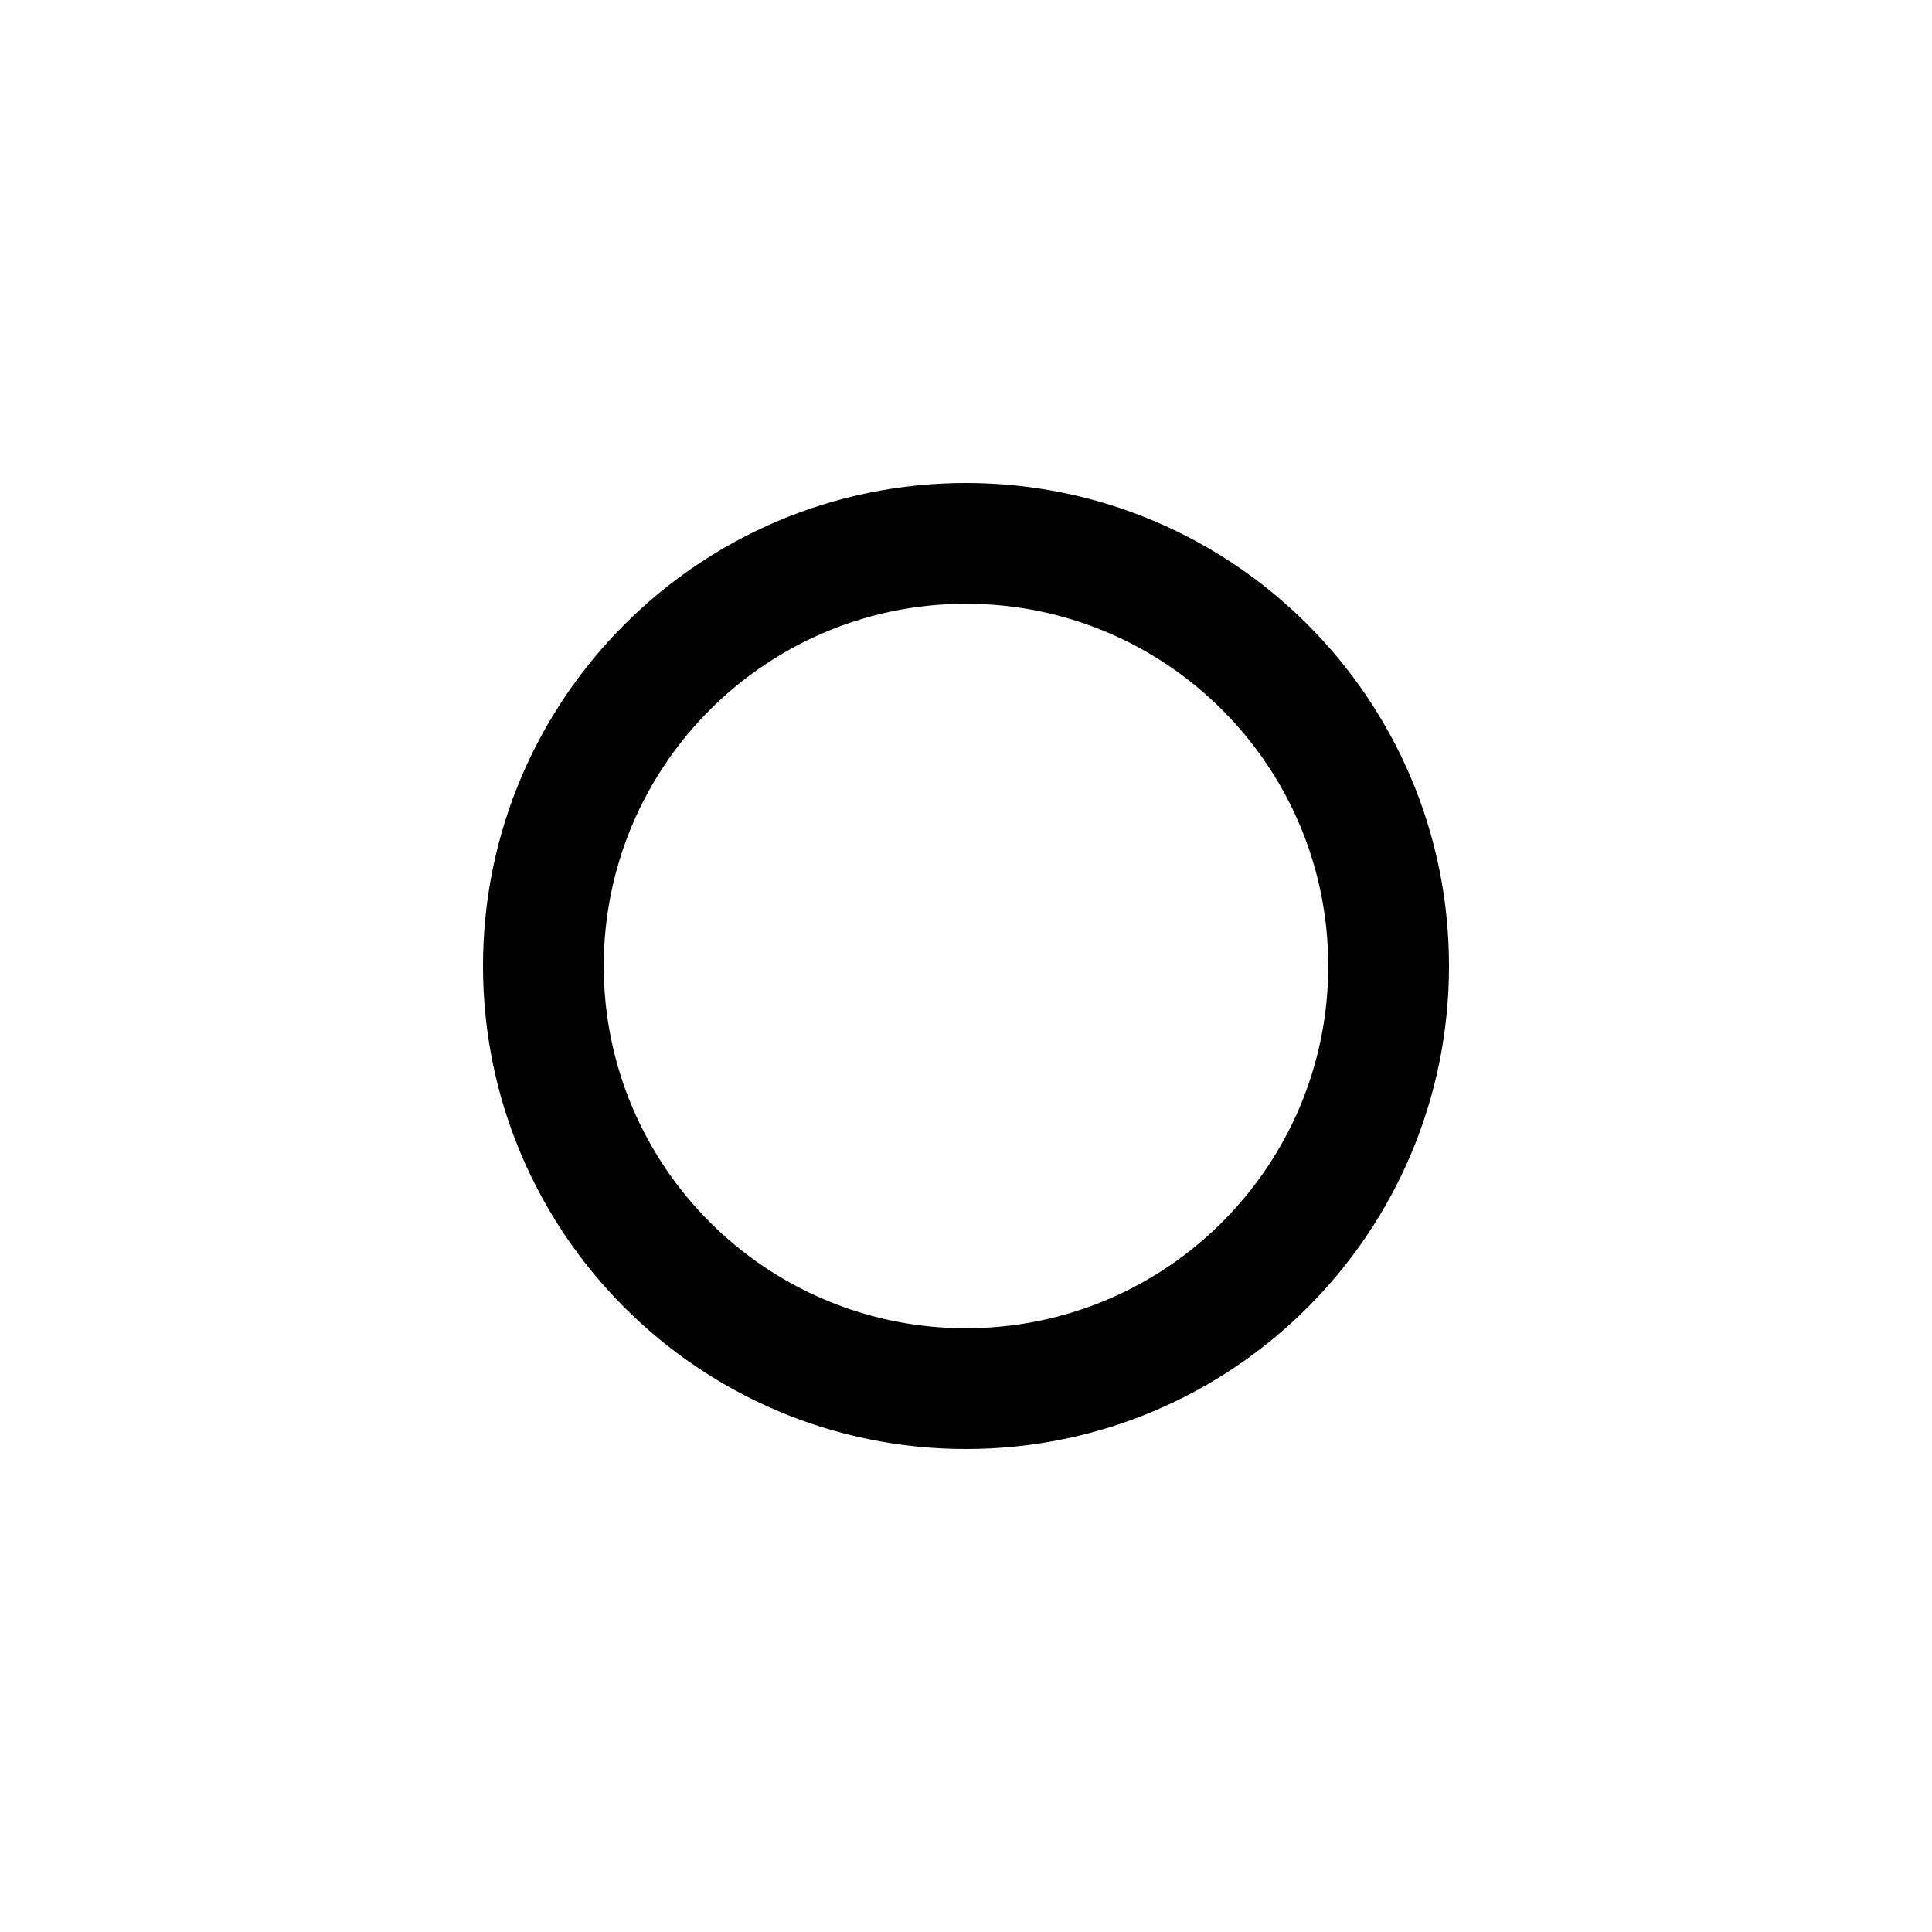
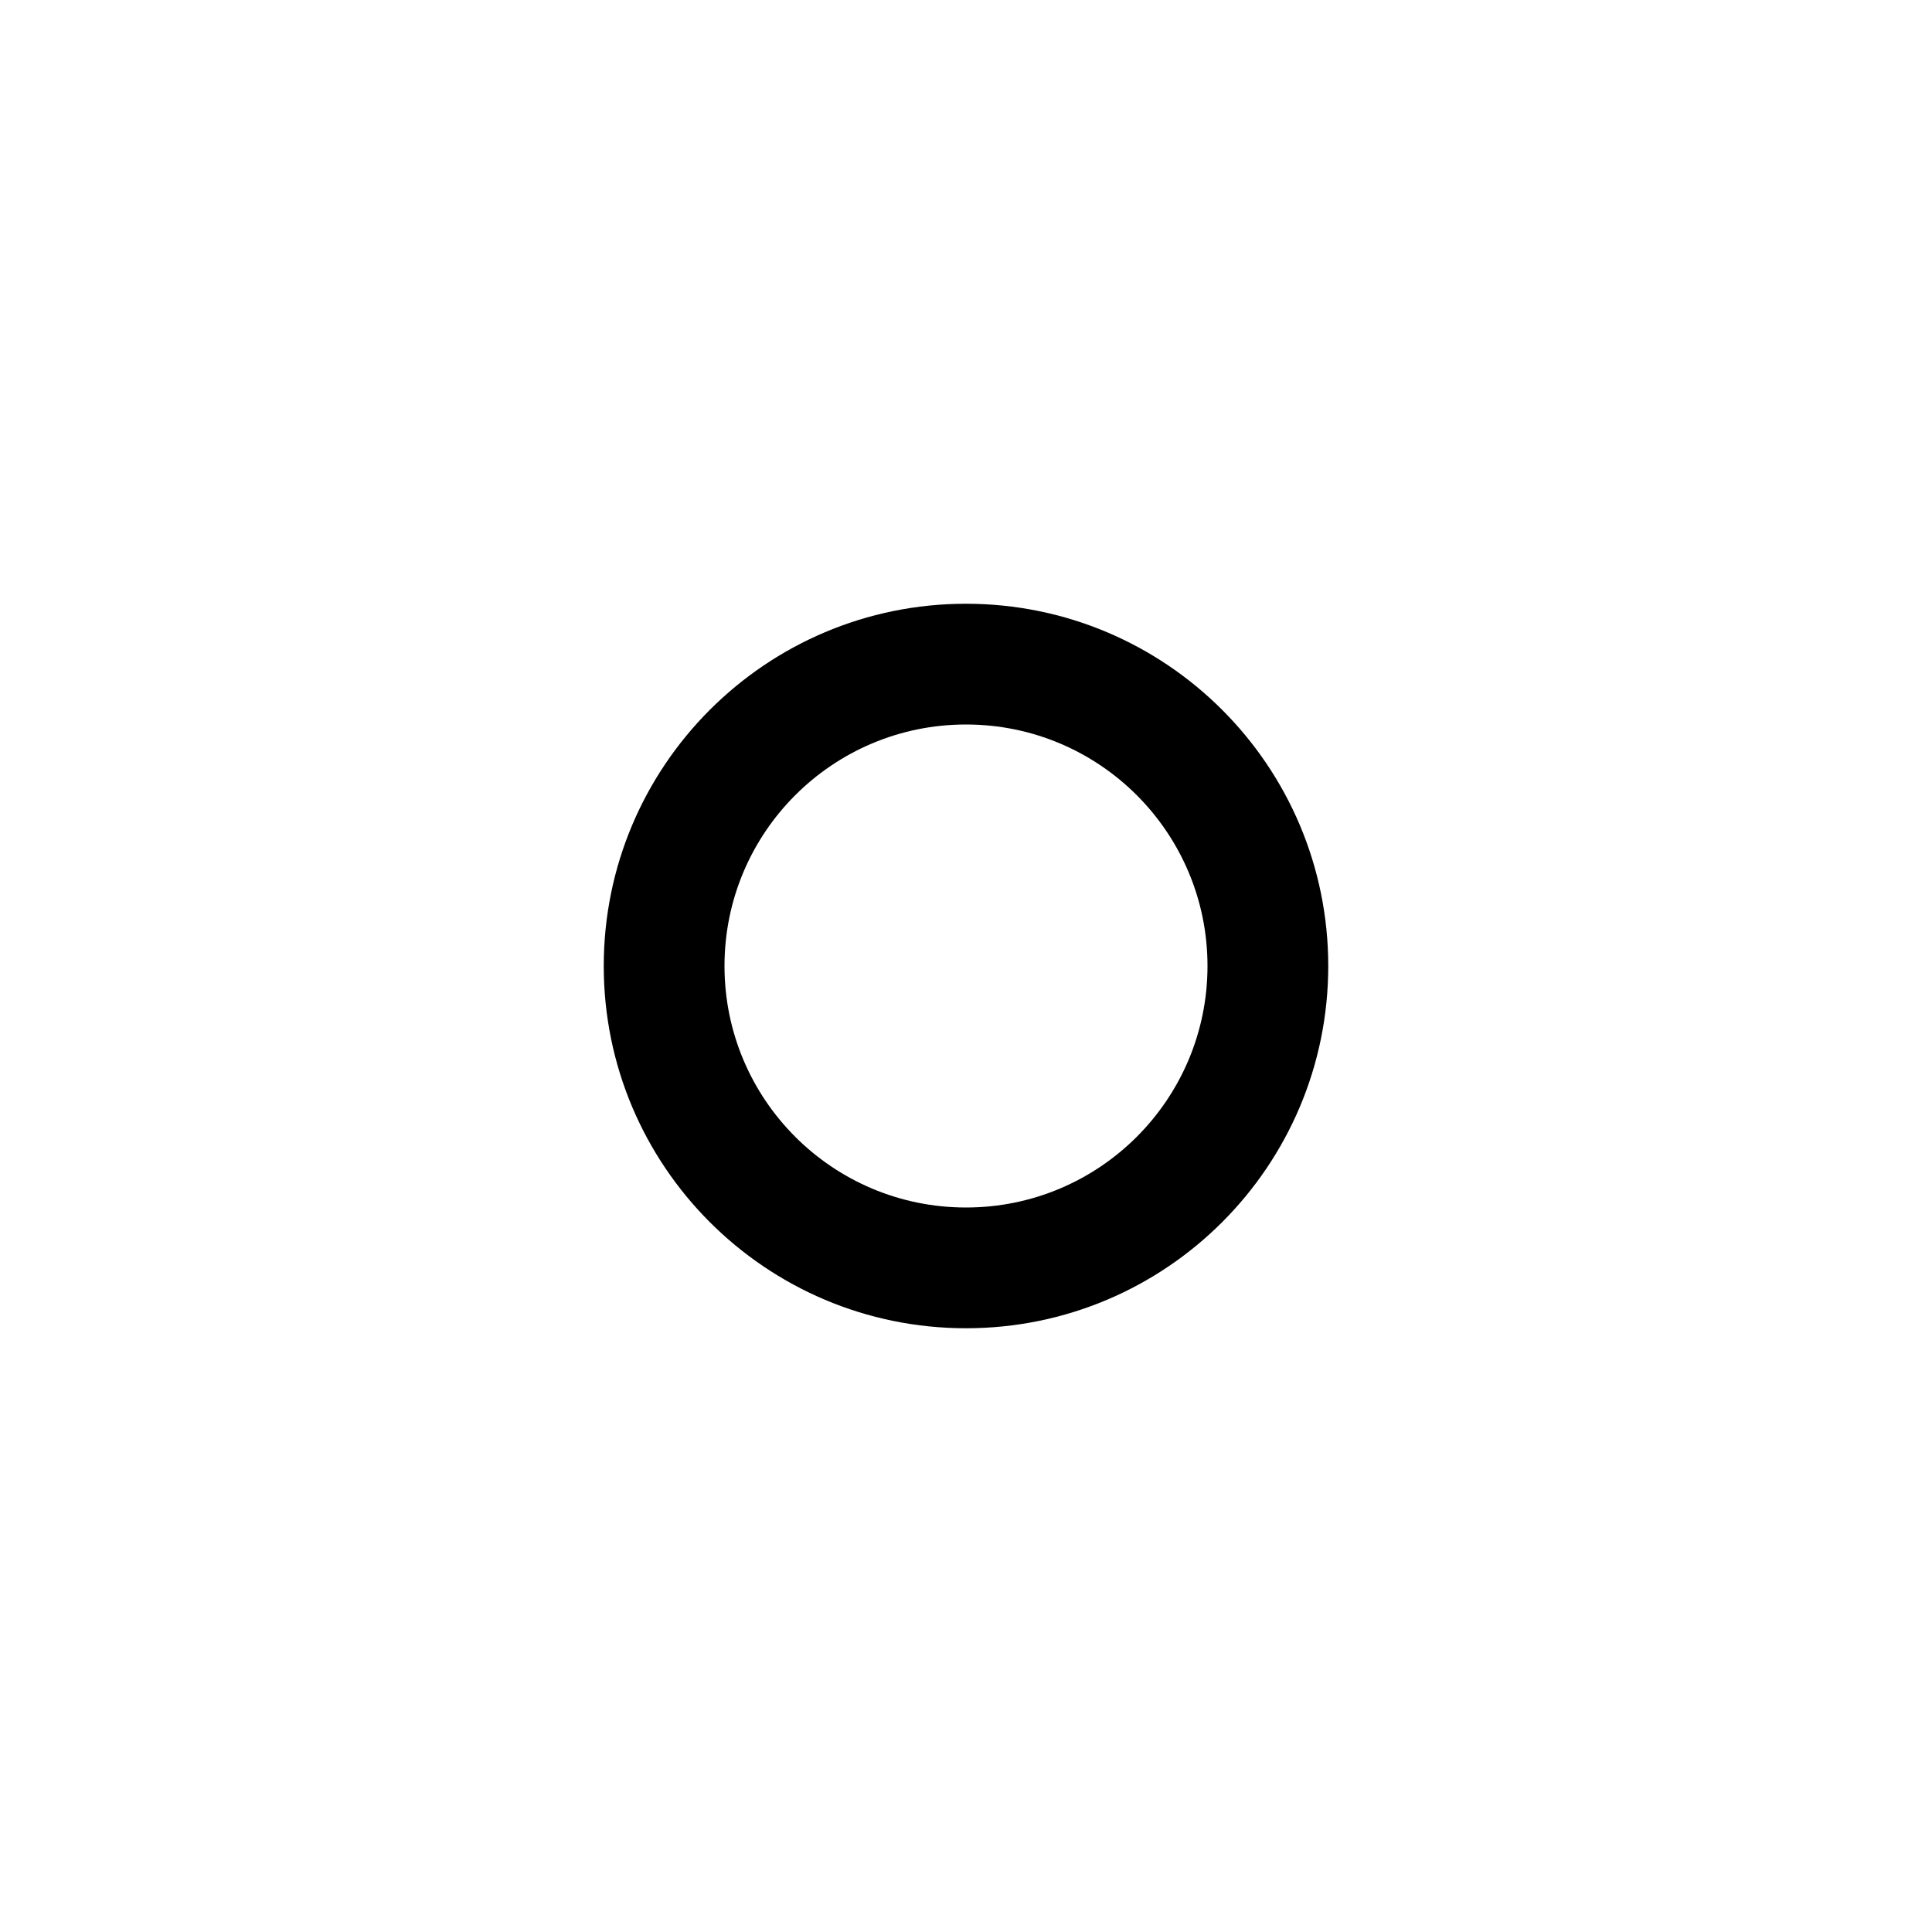
<svg xmlns="http://www.w3.org/2000/svg" width="16" height="16" viewBox="0 0 16 16" fill="none">
-   <path fill-rule="evenodd" clip-rule="evenodd" d="M8 5C6.343 5 5 6.343 5 8C5 9.657 6.343 11 8 11C9.657 11 11 9.657 11 8C11 6.343 9.657 5 8 5ZM4 8C4 5.791 5.791 4 8 4C10.209 4 12 5.791 12 8C12 10.209 10.209 12 8 12C5.791 12 4 10.209 4 8Z" fill="black" style="fill:black;fill-opacity:1;" />
+   <path d="M8 5C9.657 5 11 6.343 11 8C11 9.657 9.657 11 8 11C6.343 11 5 9.657 5 8C5 6.343 6.343 5 8 5ZM8 6C6.895 6 6 6.895 6 8C6 9.105 6.895 10 8 10C9.105 10 10 9.105 10 8C10 6.895 9.105 6 8 6Z" fill="black" style="fill:black;fill-opacity:1;" />
</svg>
